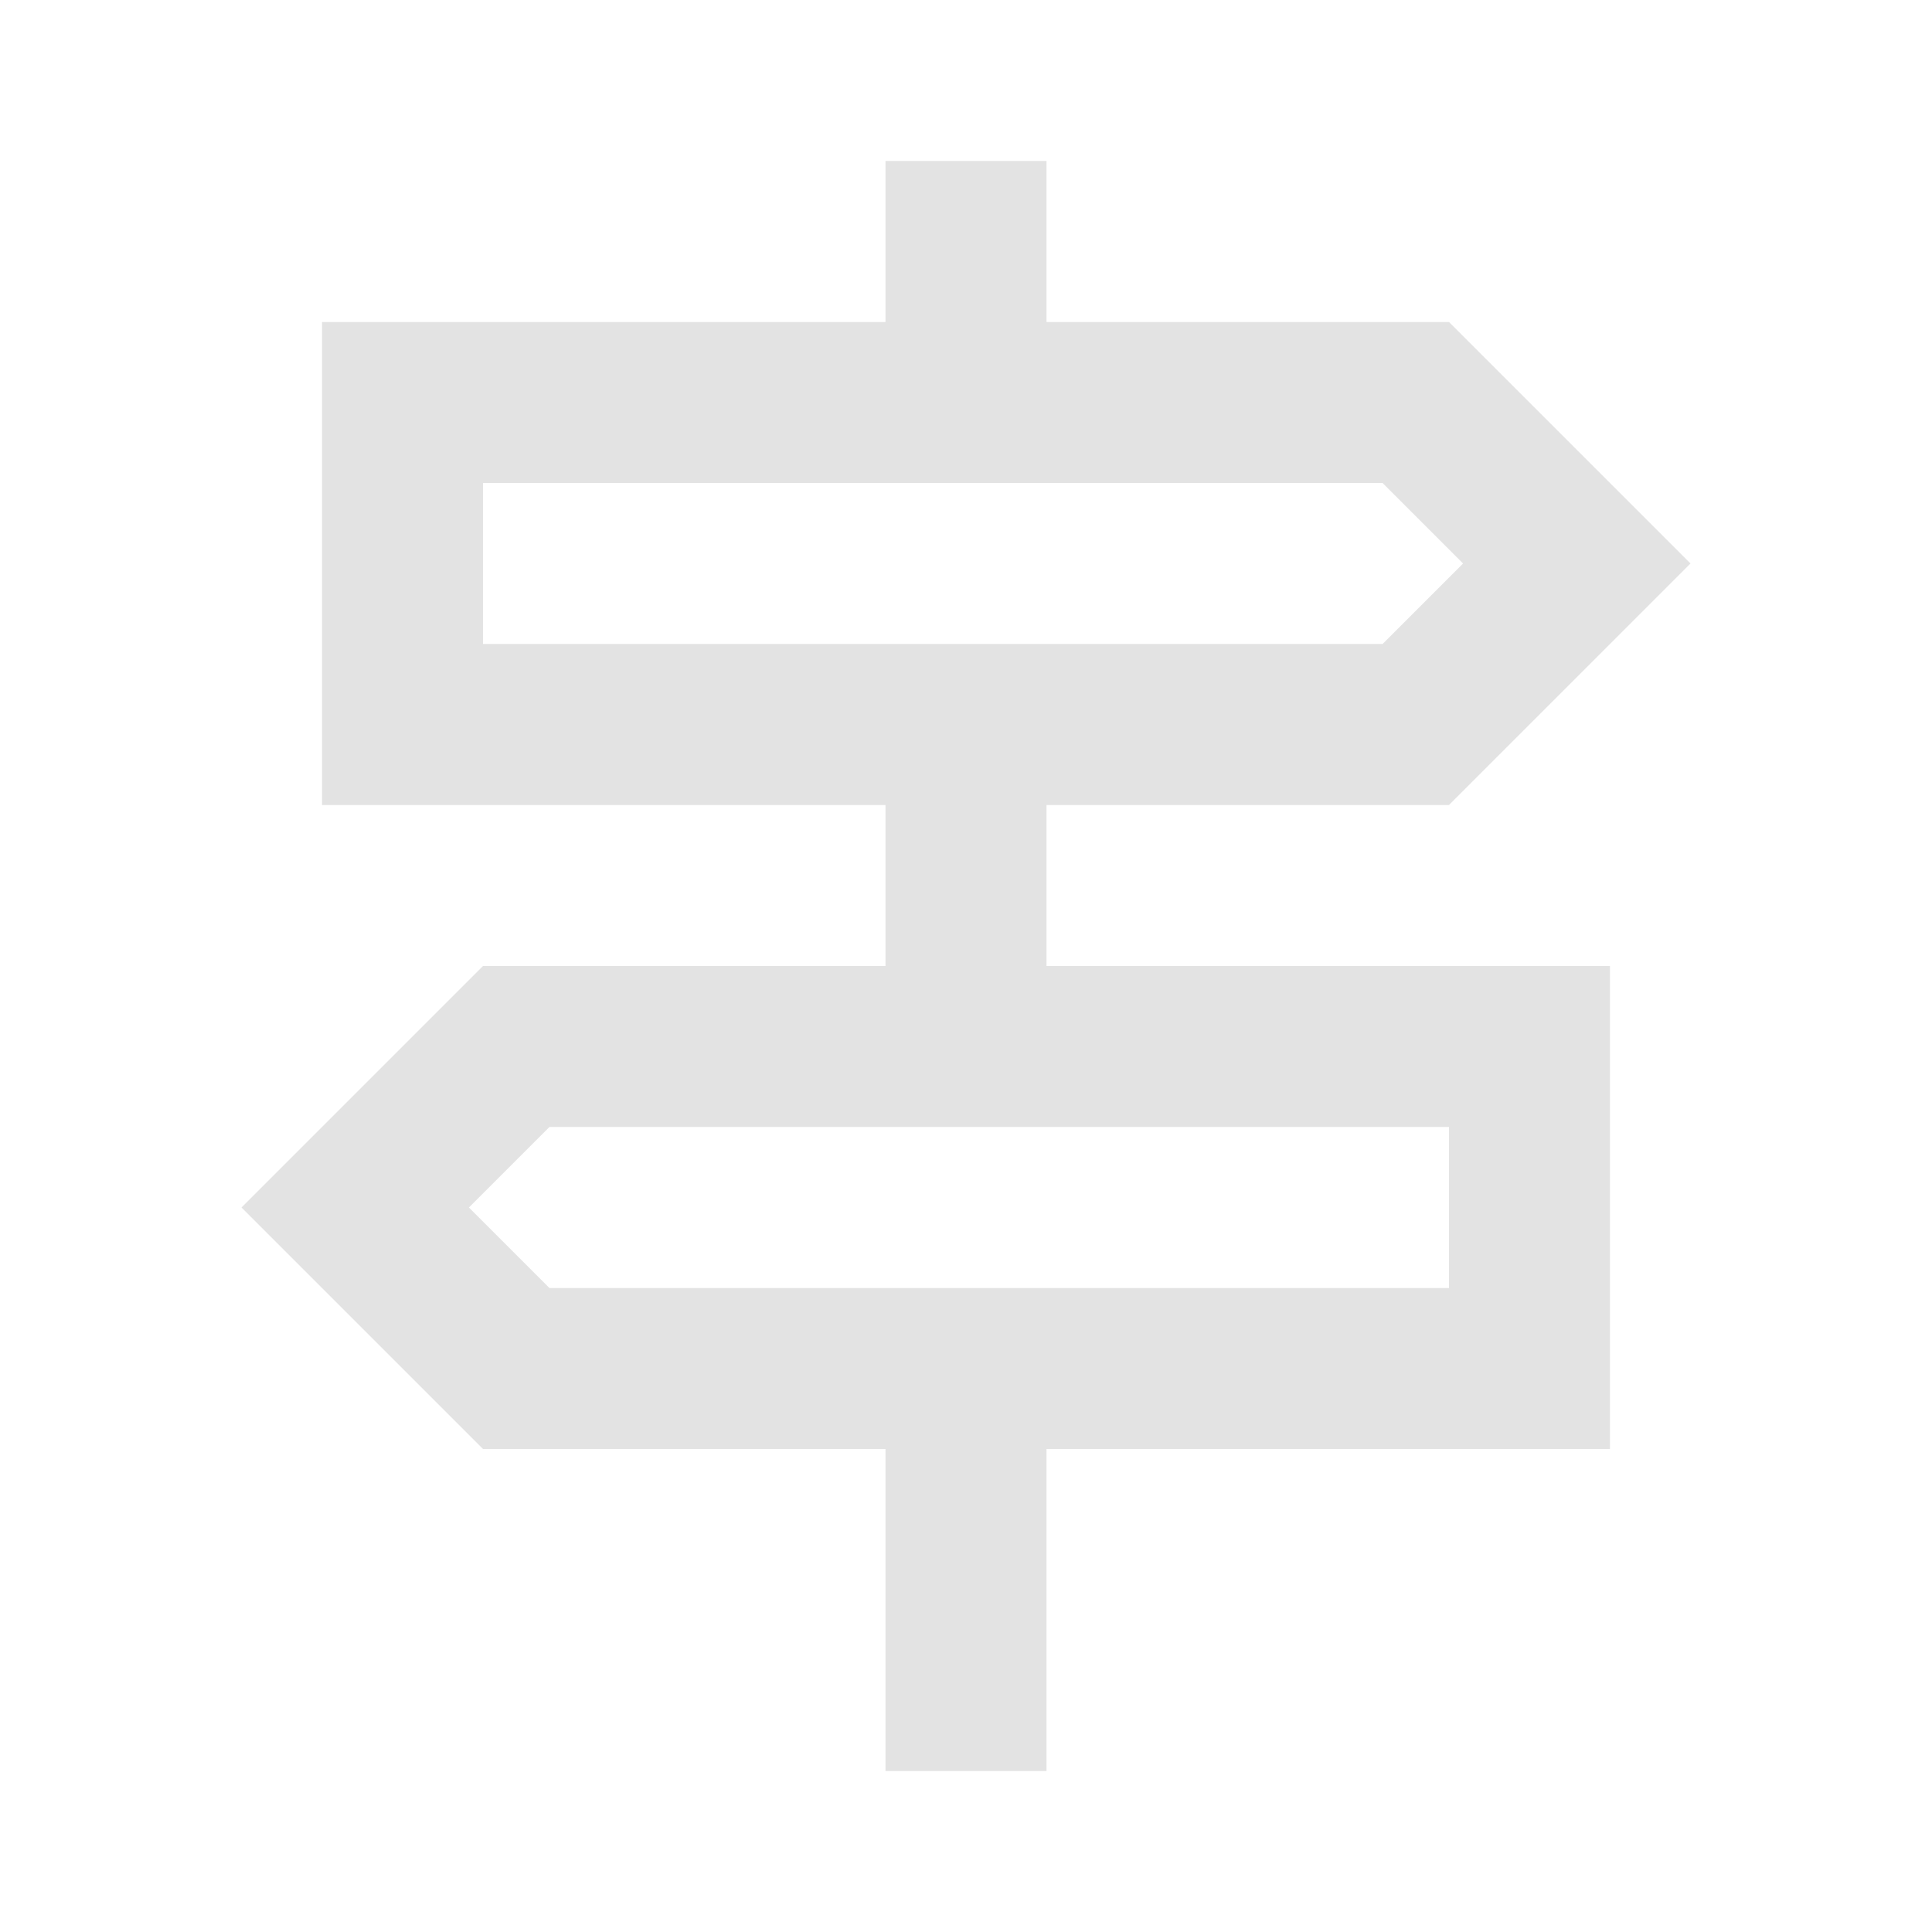
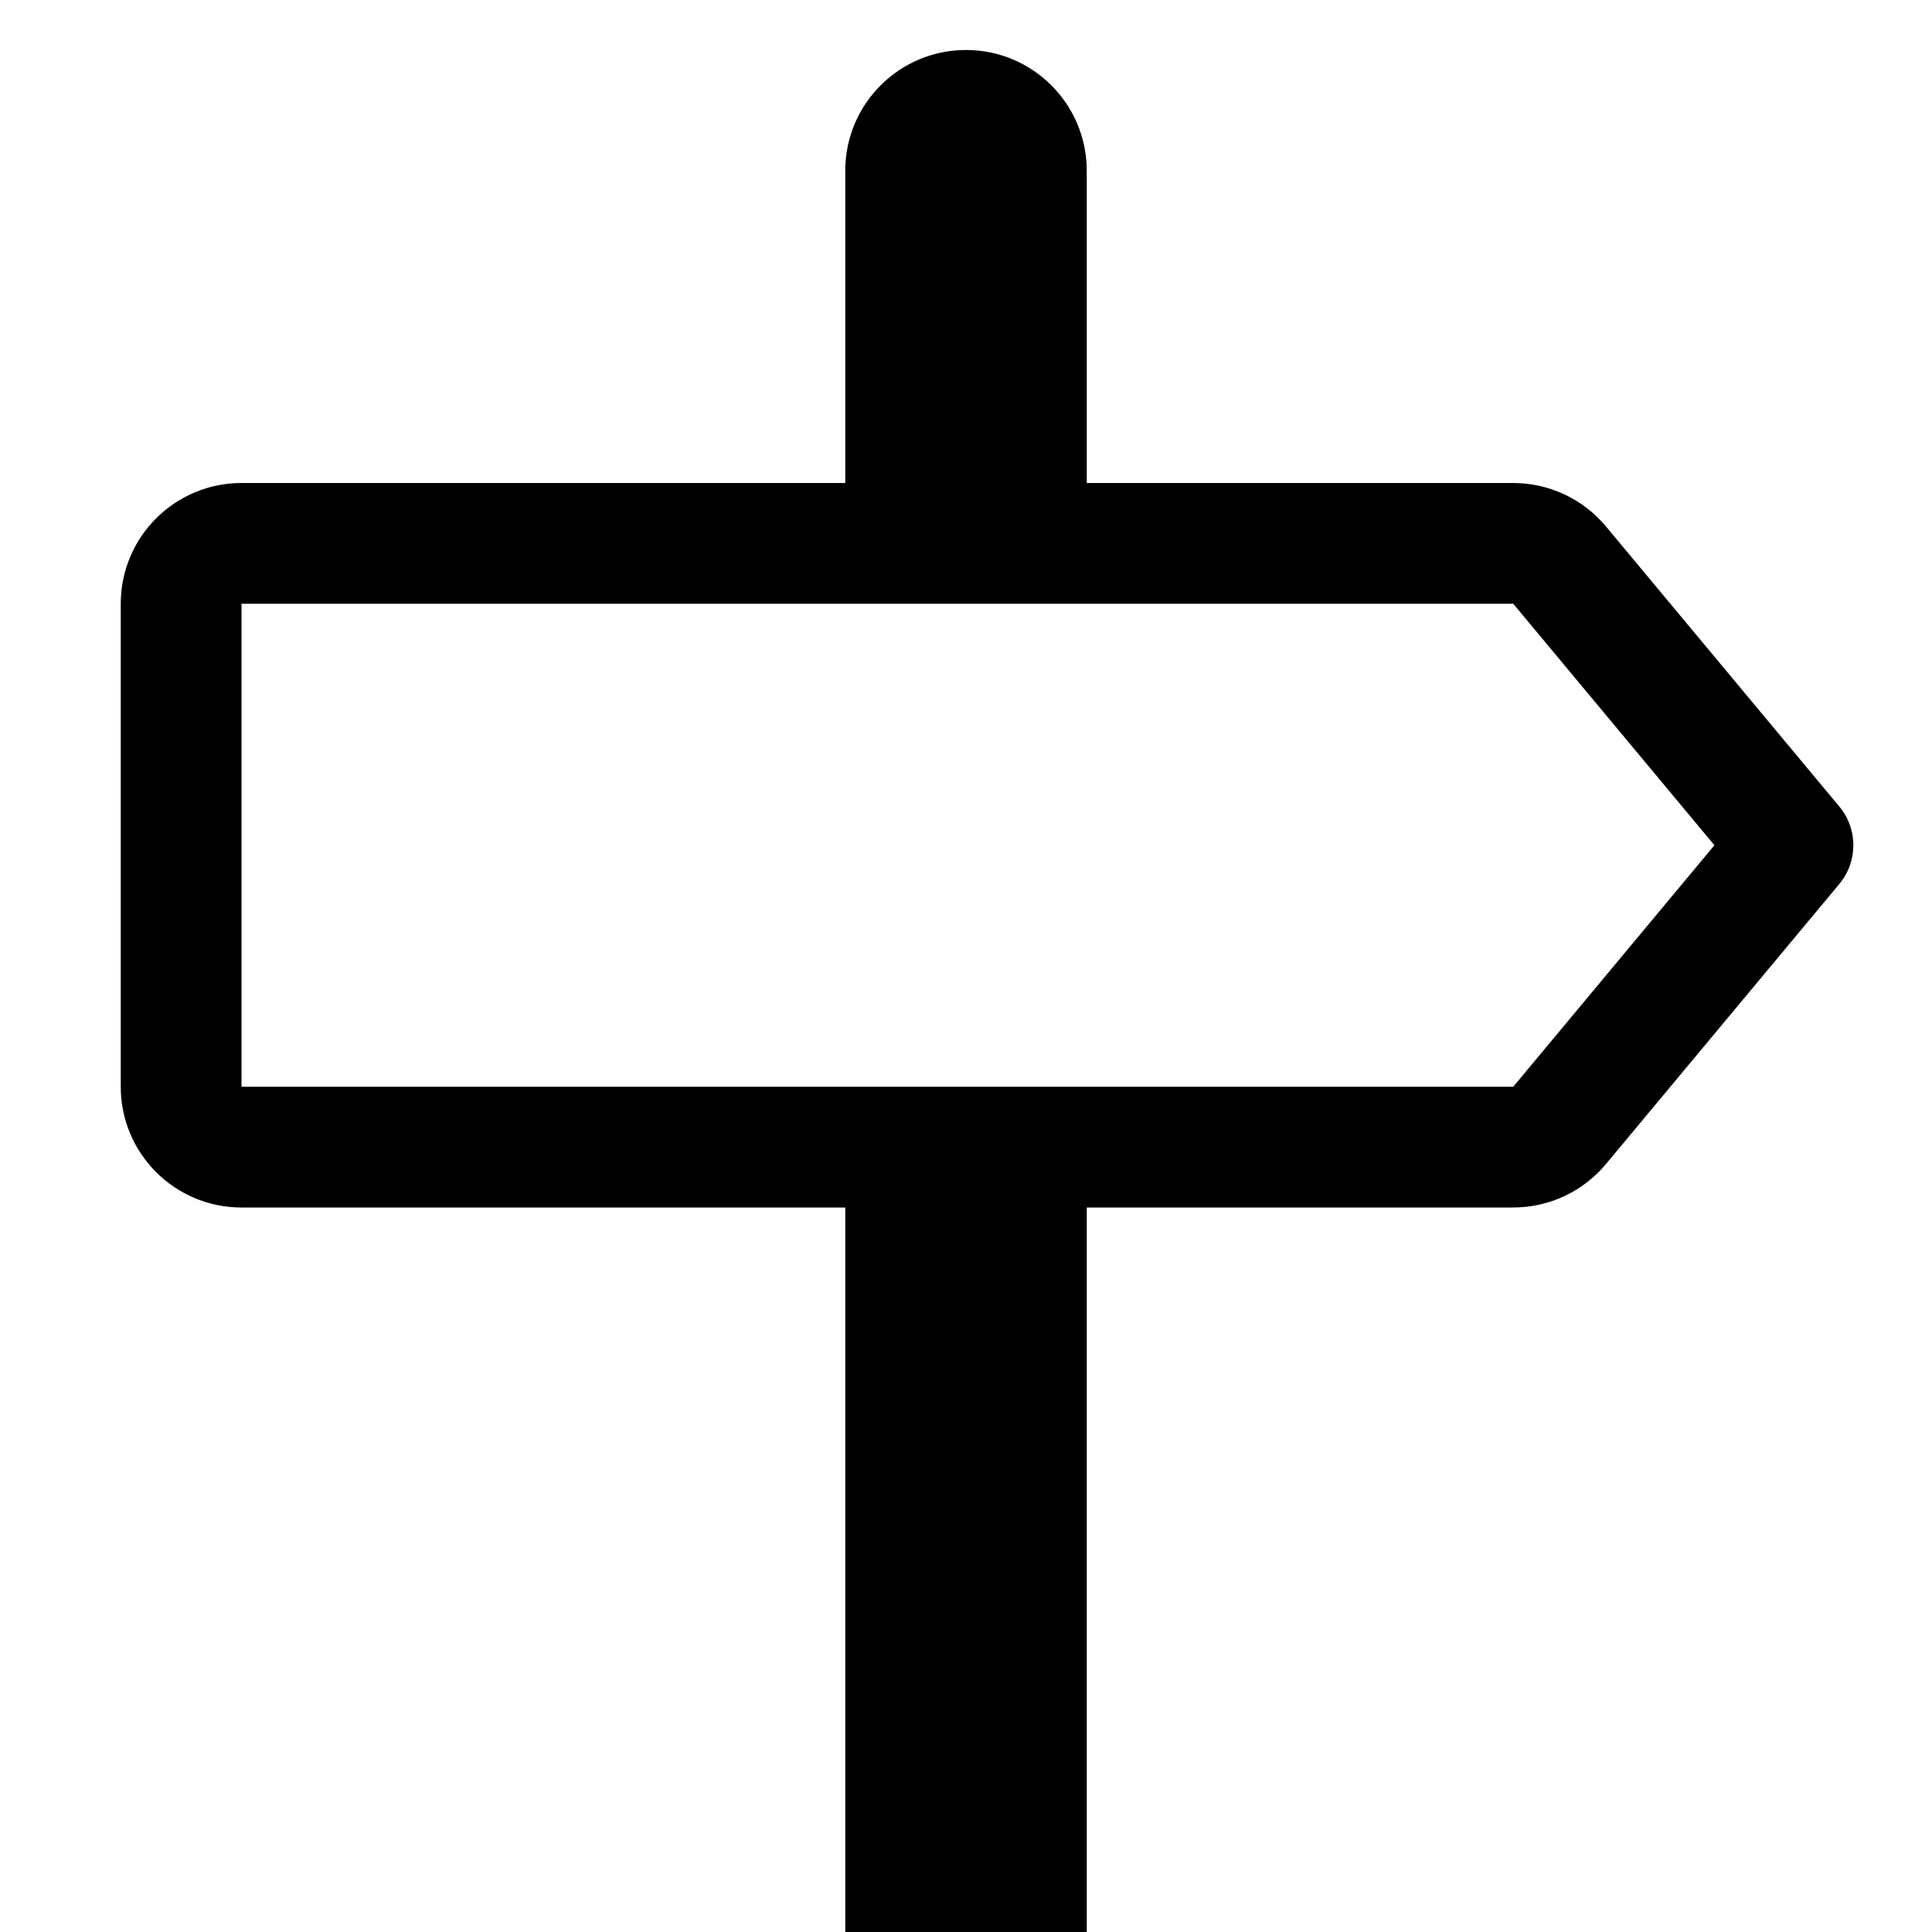
- <svg xmlns="http://www.w3.org/2000/svg" height="24px" viewBox="0 -960 960 960" width="24px" fill="#e3e3e3">
-   <path d="M440-80v-160H240L120-360l120-120h200v-80H160v-240h280v-80h80v80h200l120 120-120 120H520v80h280v240H520v160h-80ZM240-640h447l40-40-40-40H240v80Zm33 320h447v-80H273l-40 40 40 40Zm-33-320v-80 80Zm480 320v-80 80Z" />
+ <svg xmlns="http://www.w3.org/2000/svg" width="16" height="16" fill="currentColor" class="bi bi-signpost" viewBox="0 0 16 16">
+   <path d="M7 1.414V4H2a1 1 0 0 0-1 1v4a1 1 0 0 0 1 1h5v6h2v-6h3.532a1 1 0 0 0 .768-.36l1.933-2.32a.5.5 0 0 0 0-.64L13.3 4.36a1 1 0 0 0-.768-.36H9V1.414a1 1 0 0 0-2 0M12.532 5l1.666 2-1.666 2H2V5z" />
</svg>
